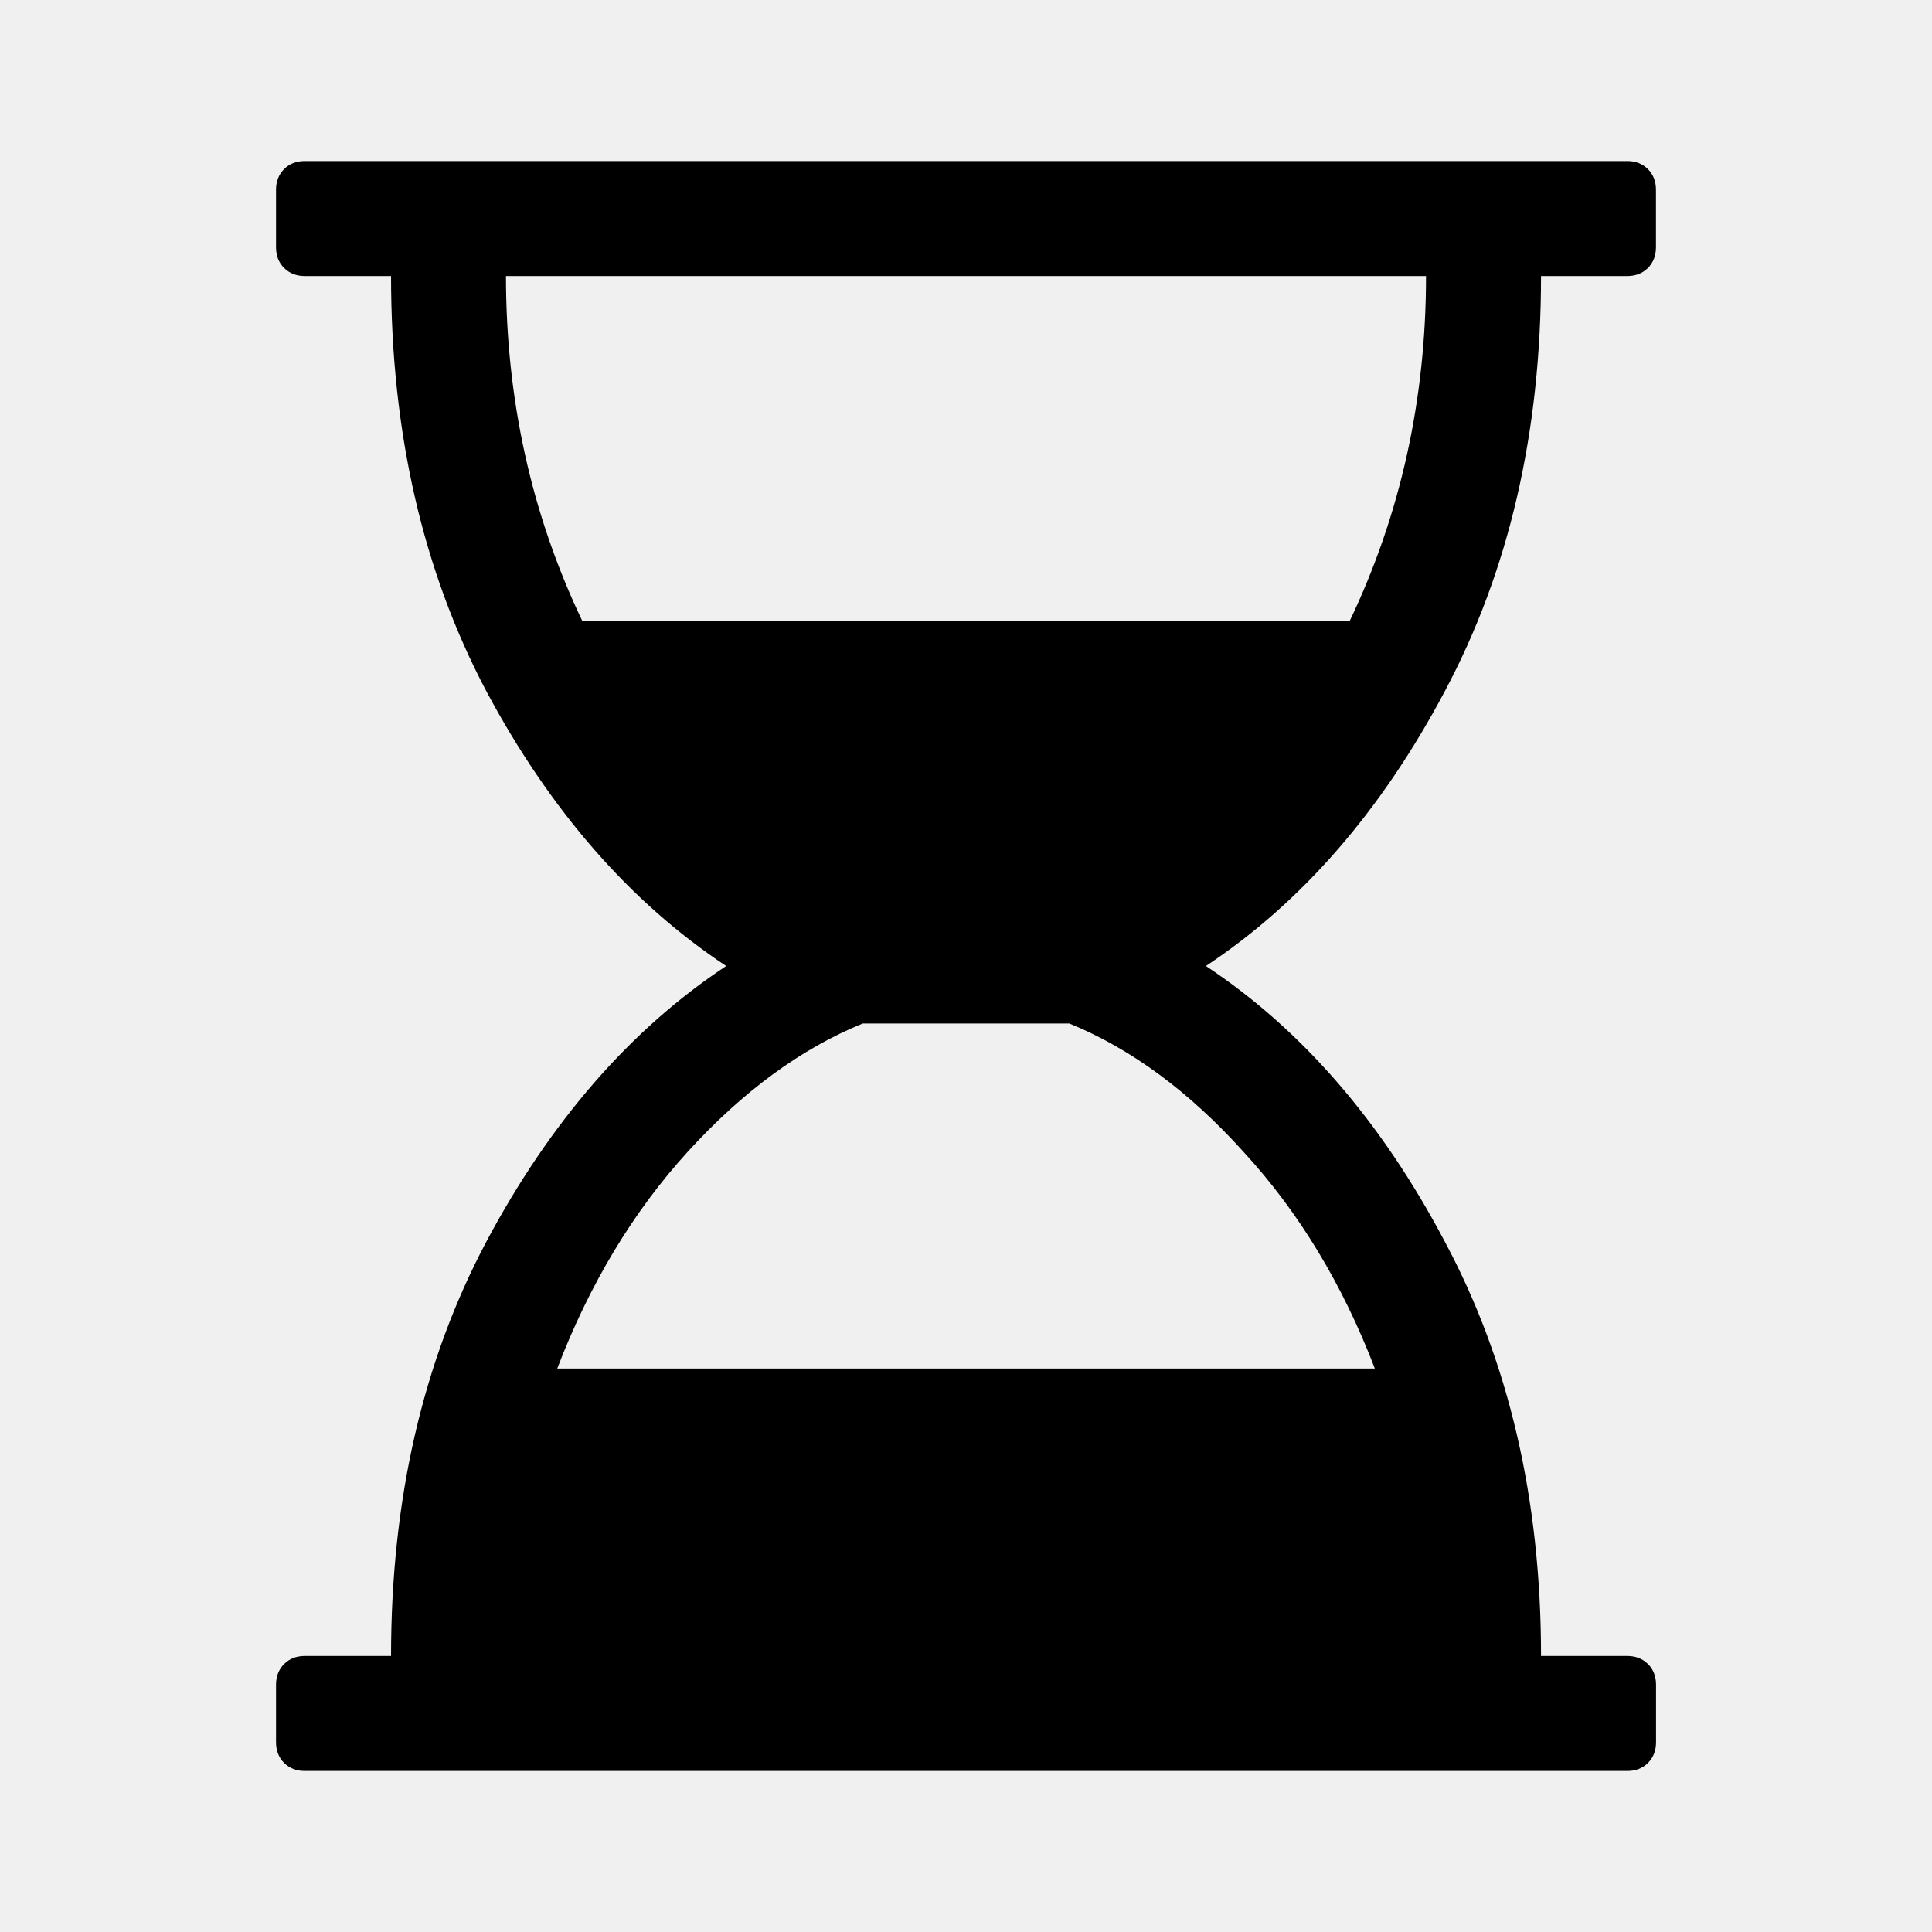
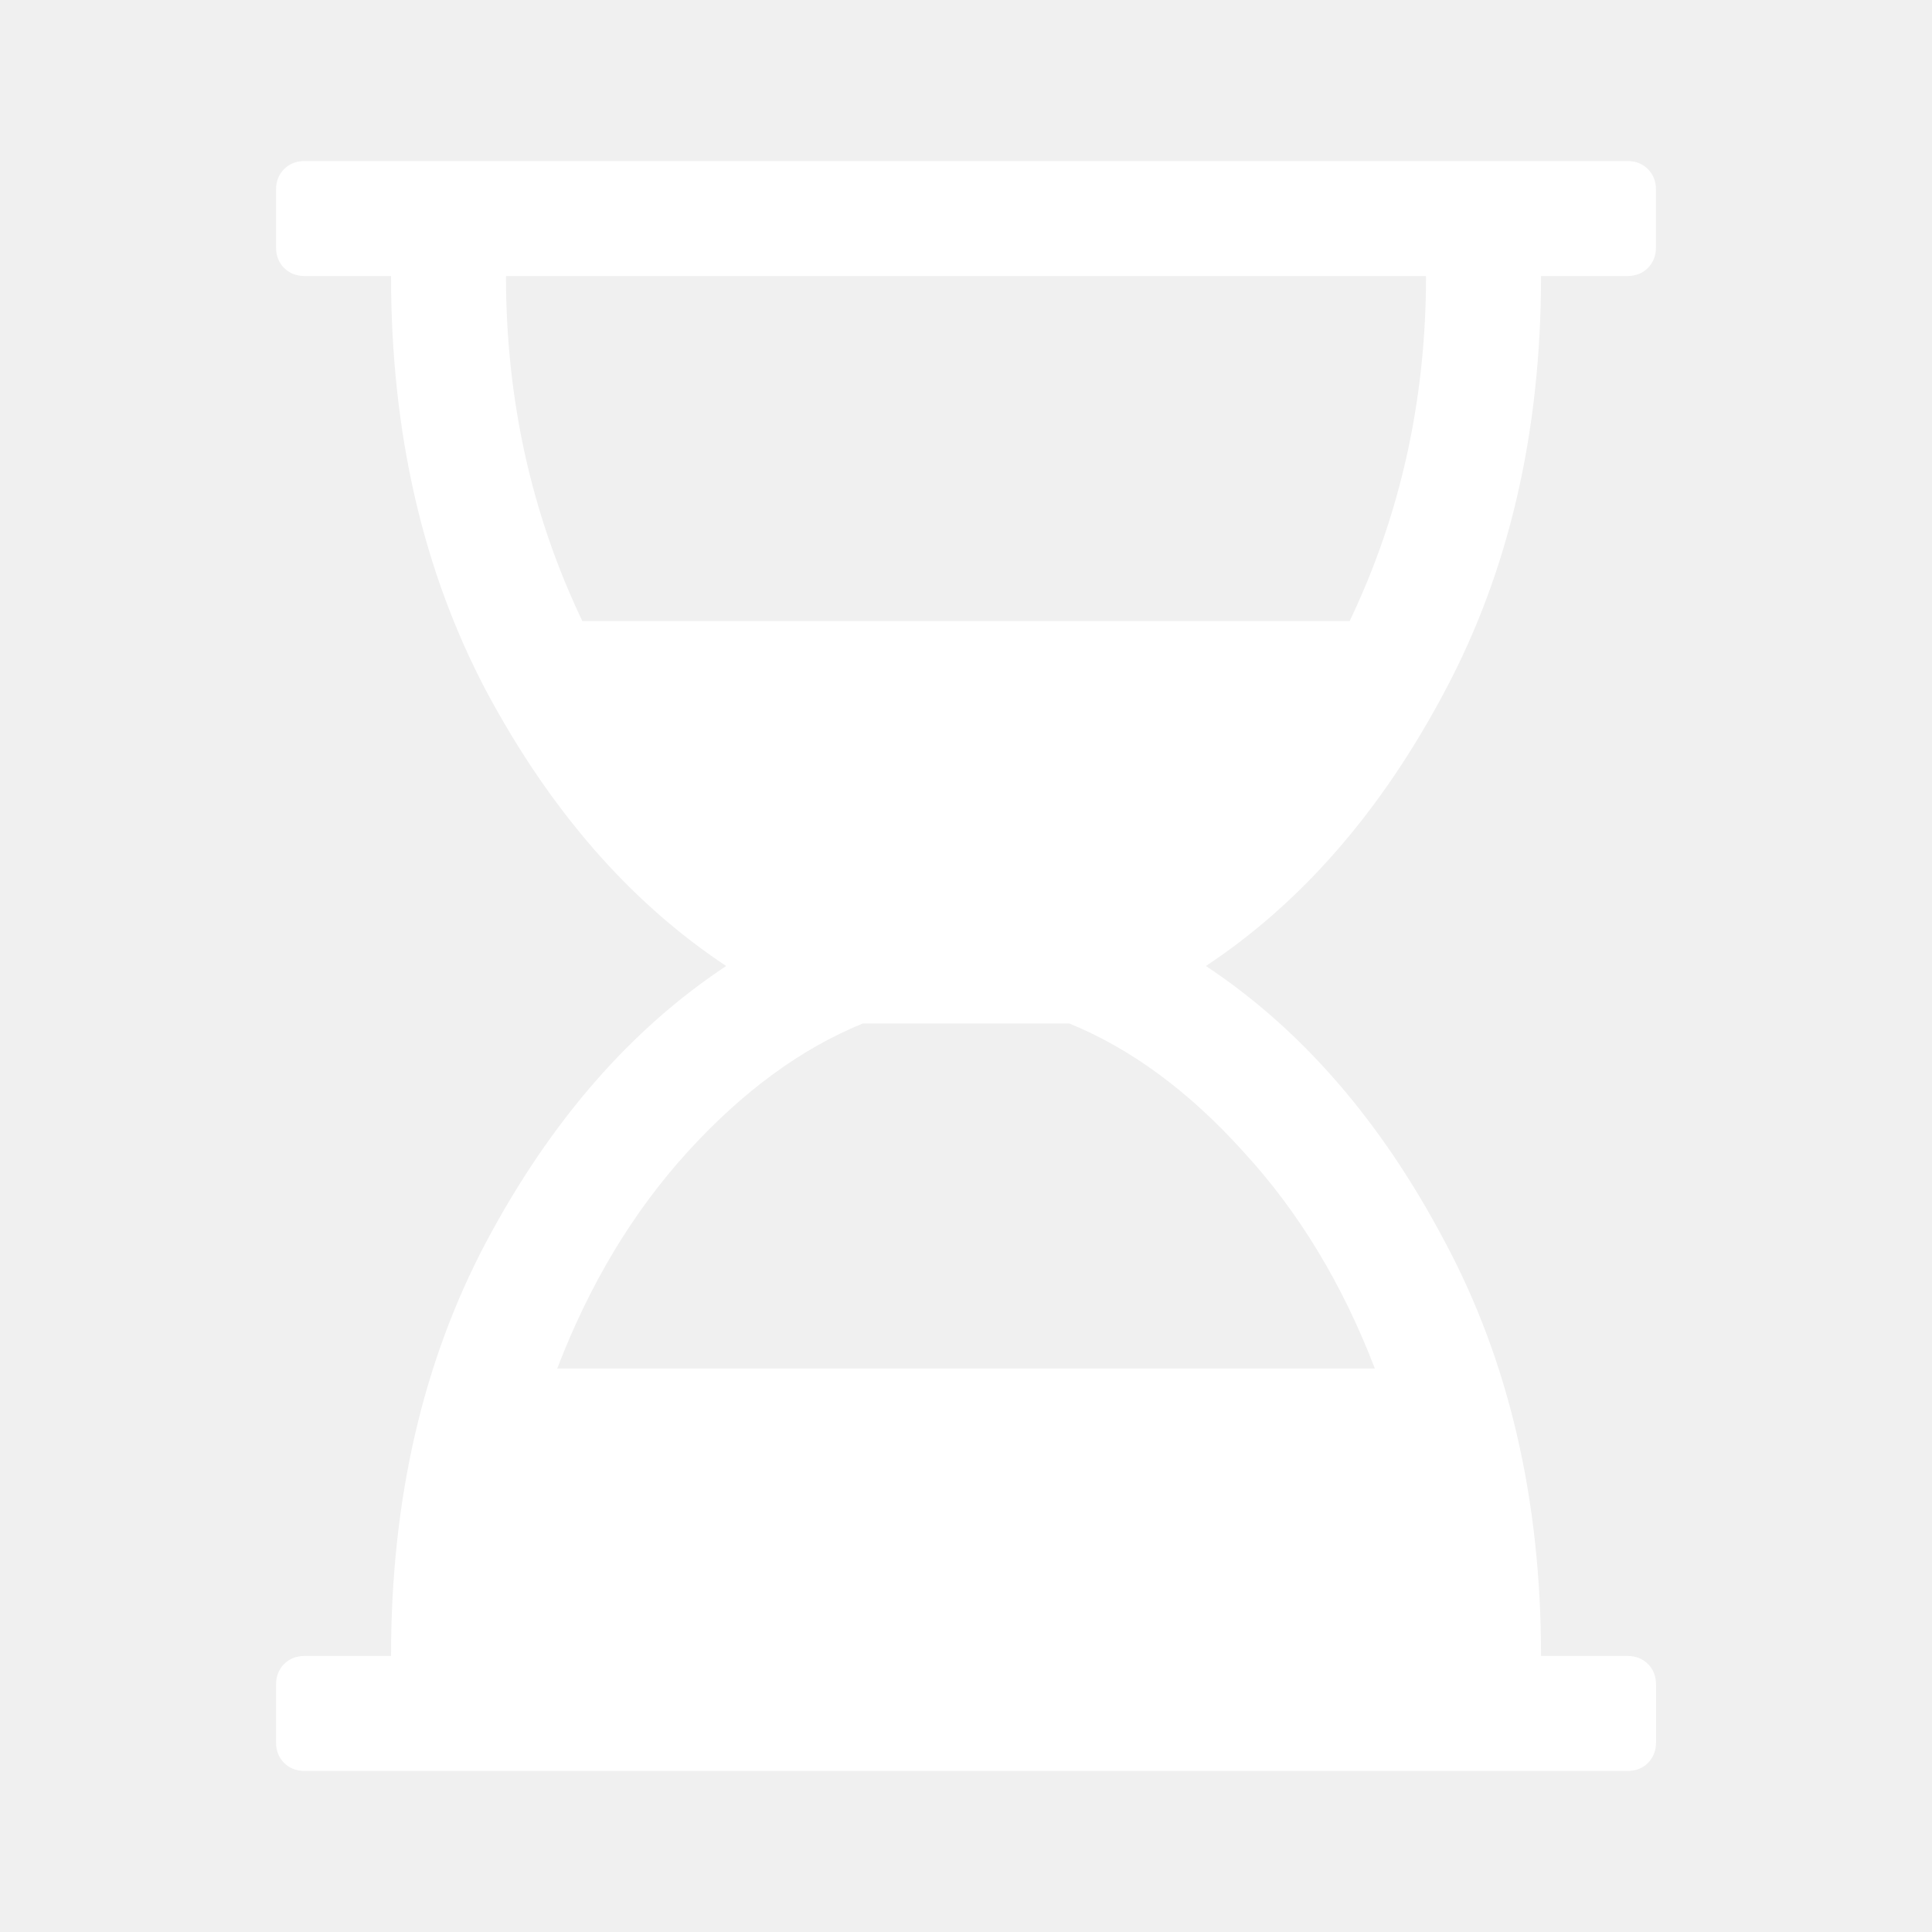
<svg xmlns="http://www.w3.org/2000/svg" width="96" height="96" viewBox="0 0 25.4 25.4" version="1.1" id="svg8">
  <defs id="defs2" />
  <g id="layer1" transform="translate(0,-271.6)">
-     <path id="path4515" style="font-style:normal;font-variant:normal;font-weight:normal;font-stretch:normal;font-size:medium;line-height:1.25;font-family:FontAwesome;-inkscape-font-specification:FontAwesome;letter-spacing:0px;word-spacing:0px;fill:#000000;fill-opacity:1;stroke:none;stroke-width:0.198" d="m 20.26,275.229 q 0,3.083 -1.264,5.457 -1.252,2.362 -3.142,3.614 1.89,1.252 3.142,3.626 1.264,2.362 1.264,5.445 h 1.134 q 0.165,0 0.272,0.106 0.106,0.106 0.106,0.272 v 0.756 q 0,0.165 -0.106,0.272 -0.106,0.106 -0.272,0.106 H 4.007 q -0.165,0 -0.272,-0.106 -0.106,-0.106 -0.106,-0.272 v -0.756 q 0,-0.165 0.106,-0.272 0.106,-0.106 0.272,-0.106 h 1.134 q 0,-3.083 1.252,-5.445 1.264,-2.374 3.154,-3.626 -1.89,-1.252 -3.154,-3.614 -1.252,-2.374 -1.252,-5.457 H 4.007 q -0.165,0 -0.272,-0.106 -0.106,-0.106 -0.106,-0.272 v -0.756 q 0,-0.165 0.106,-0.272 0.106,-0.106 0.272,-0.106 H 21.393 q 0.165,0 0.272,0.106 0.106,0.106 0.106,0.272 v 0.756 q 0,0.165 -0.106,0.272 -0.106,0.106 -0.272,0.106 z m -1.512,0 H 6.652 q 0,2.433 1.004,4.536 H 17.744 q 1.004,-2.102 1.004,-4.536 z m -0.673,14.363 q -0.638,-1.665 -1.725,-2.847 -1.075,-1.193 -2.291,-1.689 h -2.717 q -1.217,0.496 -2.303,1.689 -1.075,1.181 -1.713,2.847 z" />
+     <path id="path4515" style="font-style:normal;font-variant:normal;font-weight:normal;font-stretch:normal;font-size:medium;line-height:1.25;font-family:FontAwesome;-inkscape-font-specification:FontAwesome;letter-spacing:0px;word-spacing:0px;fill:#ffffff;fill-opacity:1;stroke:none;stroke-width:0.198" d="m 20.26,275.229 q 0,3.083 -1.264,5.457 -1.252,2.362 -3.142,3.614 1.89,1.252 3.142,3.626 1.264,2.362 1.264,5.445 h 1.134 q 0.165,0 0.272,0.106 0.106,0.106 0.106,0.272 v 0.756 q 0,0.165 -0.106,0.272 -0.106,0.106 -0.272,0.106 H 4.007 q -0.165,0 -0.272,-0.106 -0.106,-0.106 -0.106,-0.272 v -0.756 q 0,-0.165 0.106,-0.272 0.106,-0.106 0.272,-0.106 h 1.134 q 0,-3.083 1.252,-5.445 1.264,-2.374 3.154,-3.626 -1.89,-1.252 -3.154,-3.614 -1.252,-2.374 -1.252,-5.457 H 4.007 q -0.165,0 -0.272,-0.106 -0.106,-0.106 -0.106,-0.272 v -0.756 q 0,-0.165 0.106,-0.272 0.106,-0.106 0.272,-0.106 H 21.393 q 0.165,0 0.272,0.106 0.106,0.106 0.106,0.272 v 0.756 q 0,0.165 -0.106,0.272 -0.106,0.106 -0.272,0.106 z m -1.512,0 H 6.652 q 0,2.433 1.004,4.536 H 17.744 q 1.004,-2.102 1.004,-4.536 z m -0.673,14.363 q -0.638,-1.665 -1.725,-2.847 -1.075,-1.193 -2.291,-1.689 h -2.717 q -1.217,0.496 -2.303,1.689 -1.075,1.181 -1.713,2.847 z" />
  </g>
</svg>
